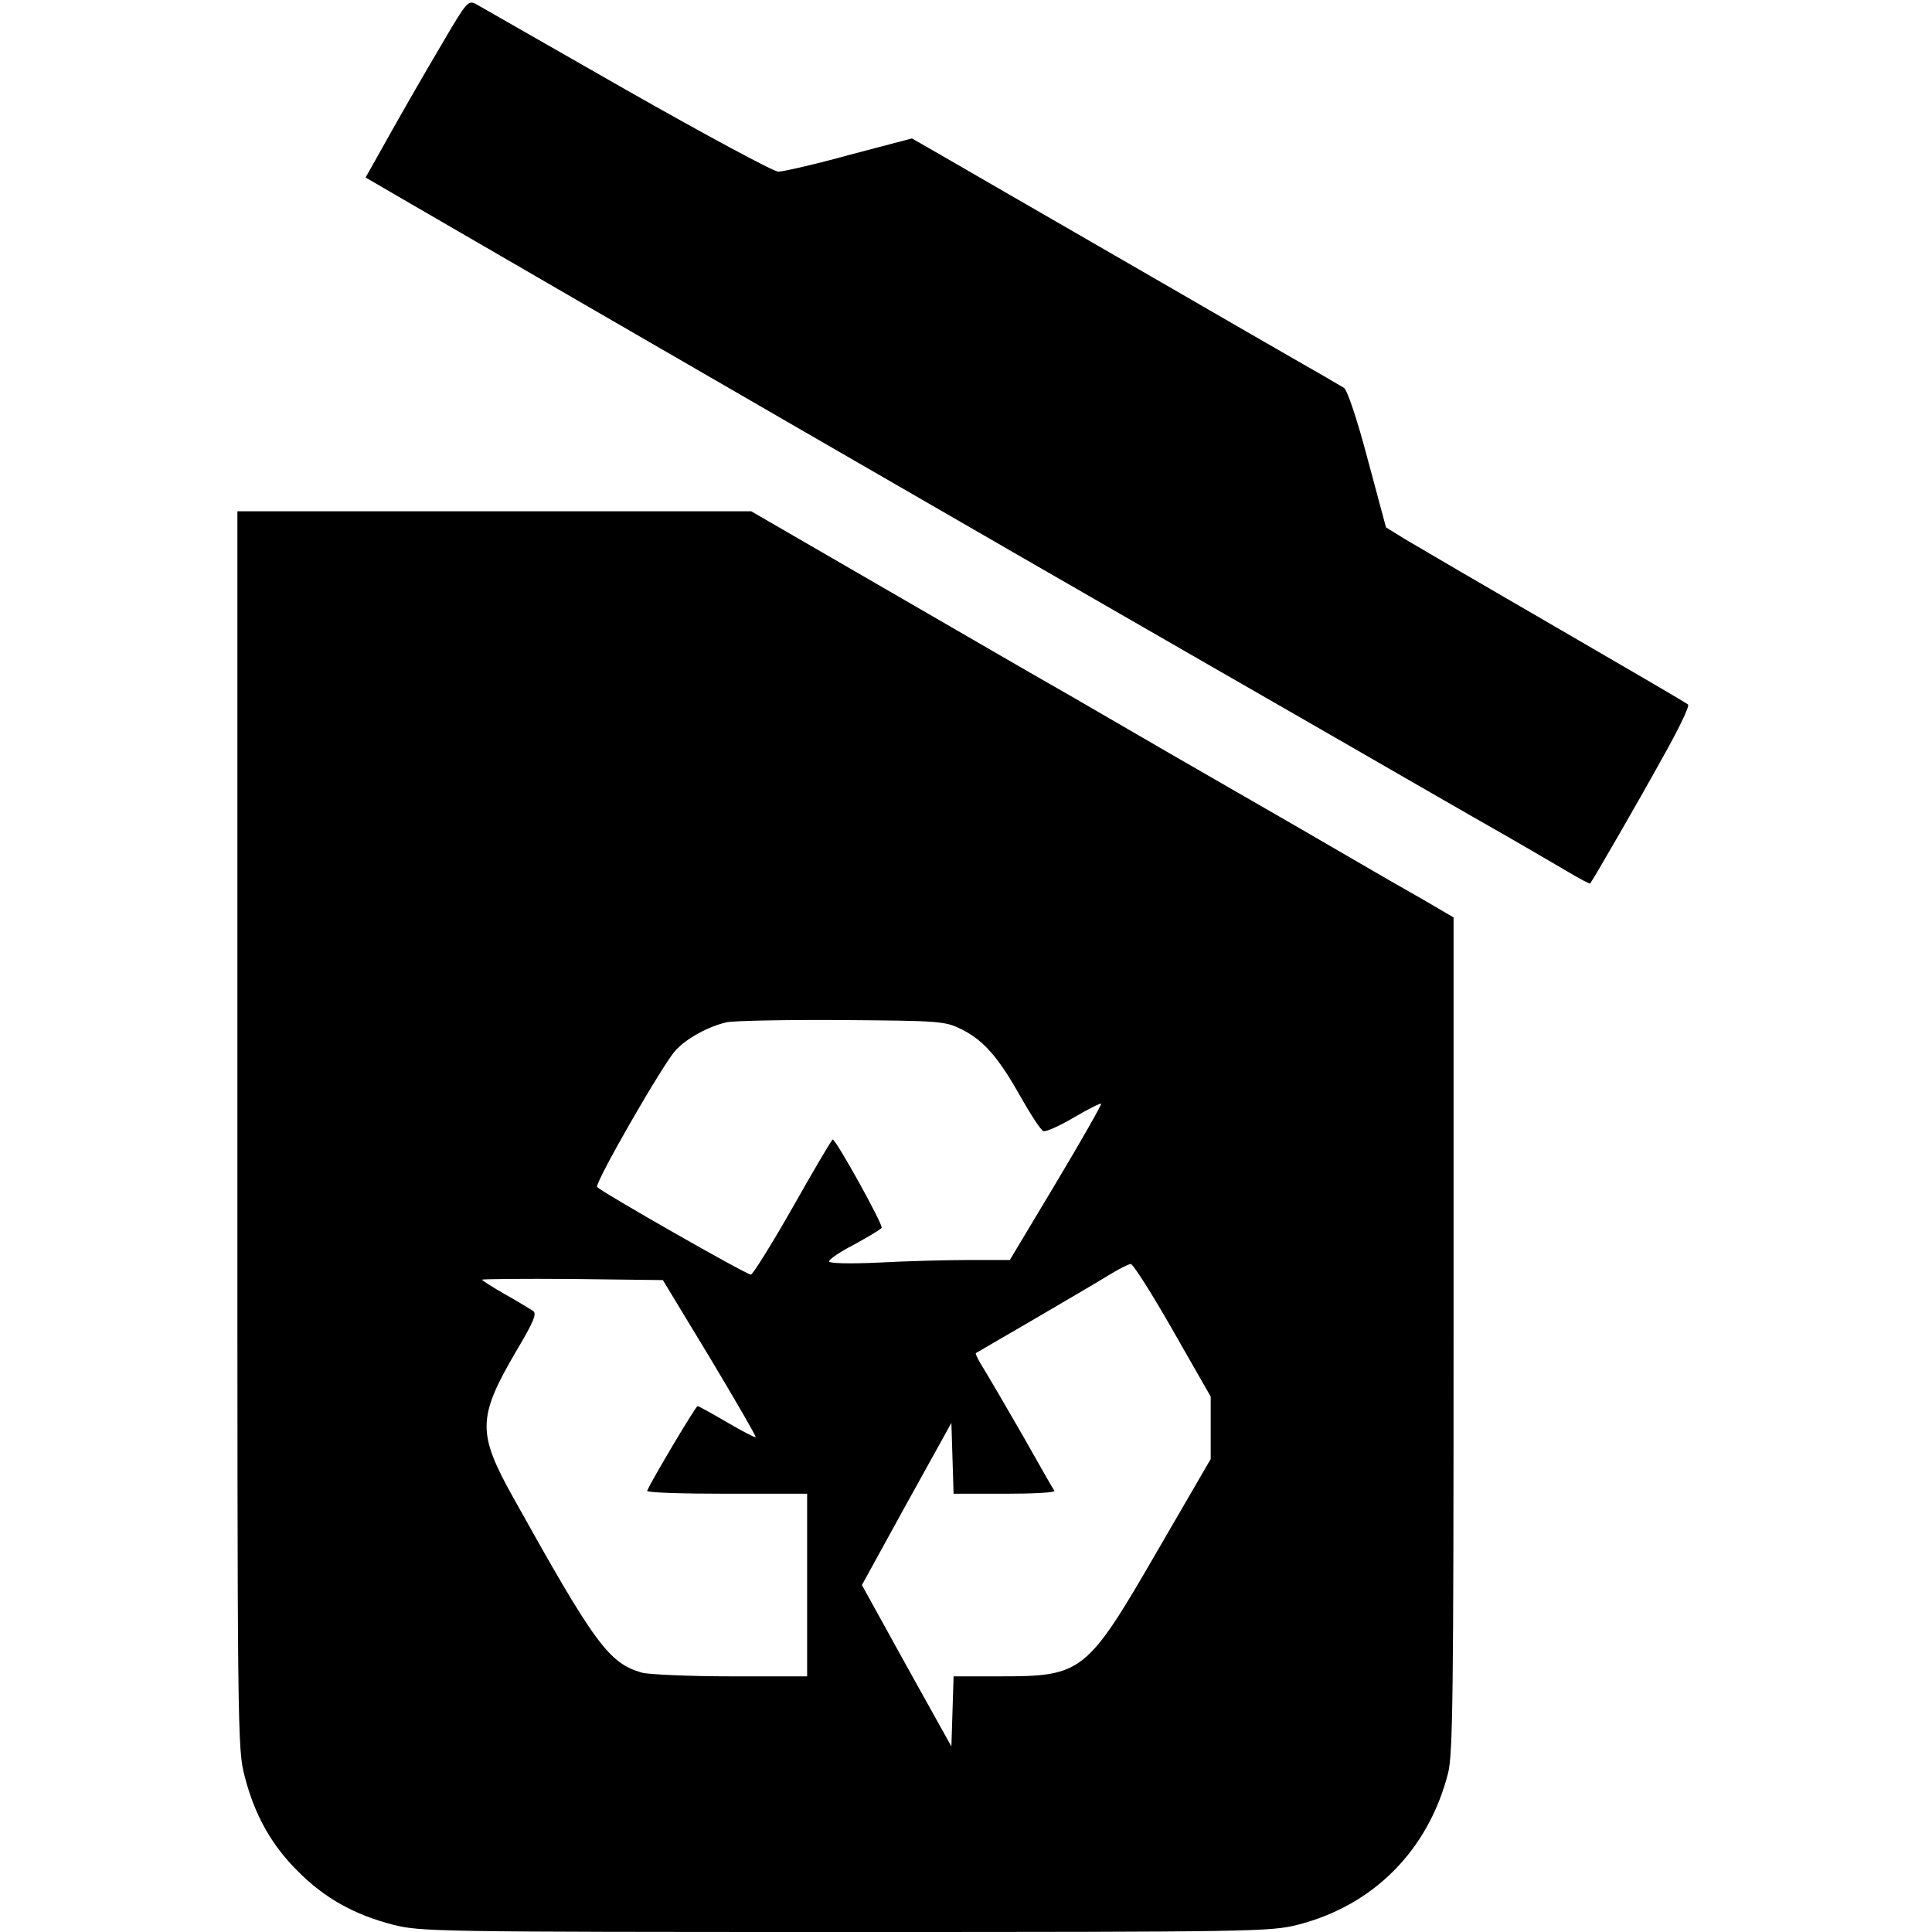
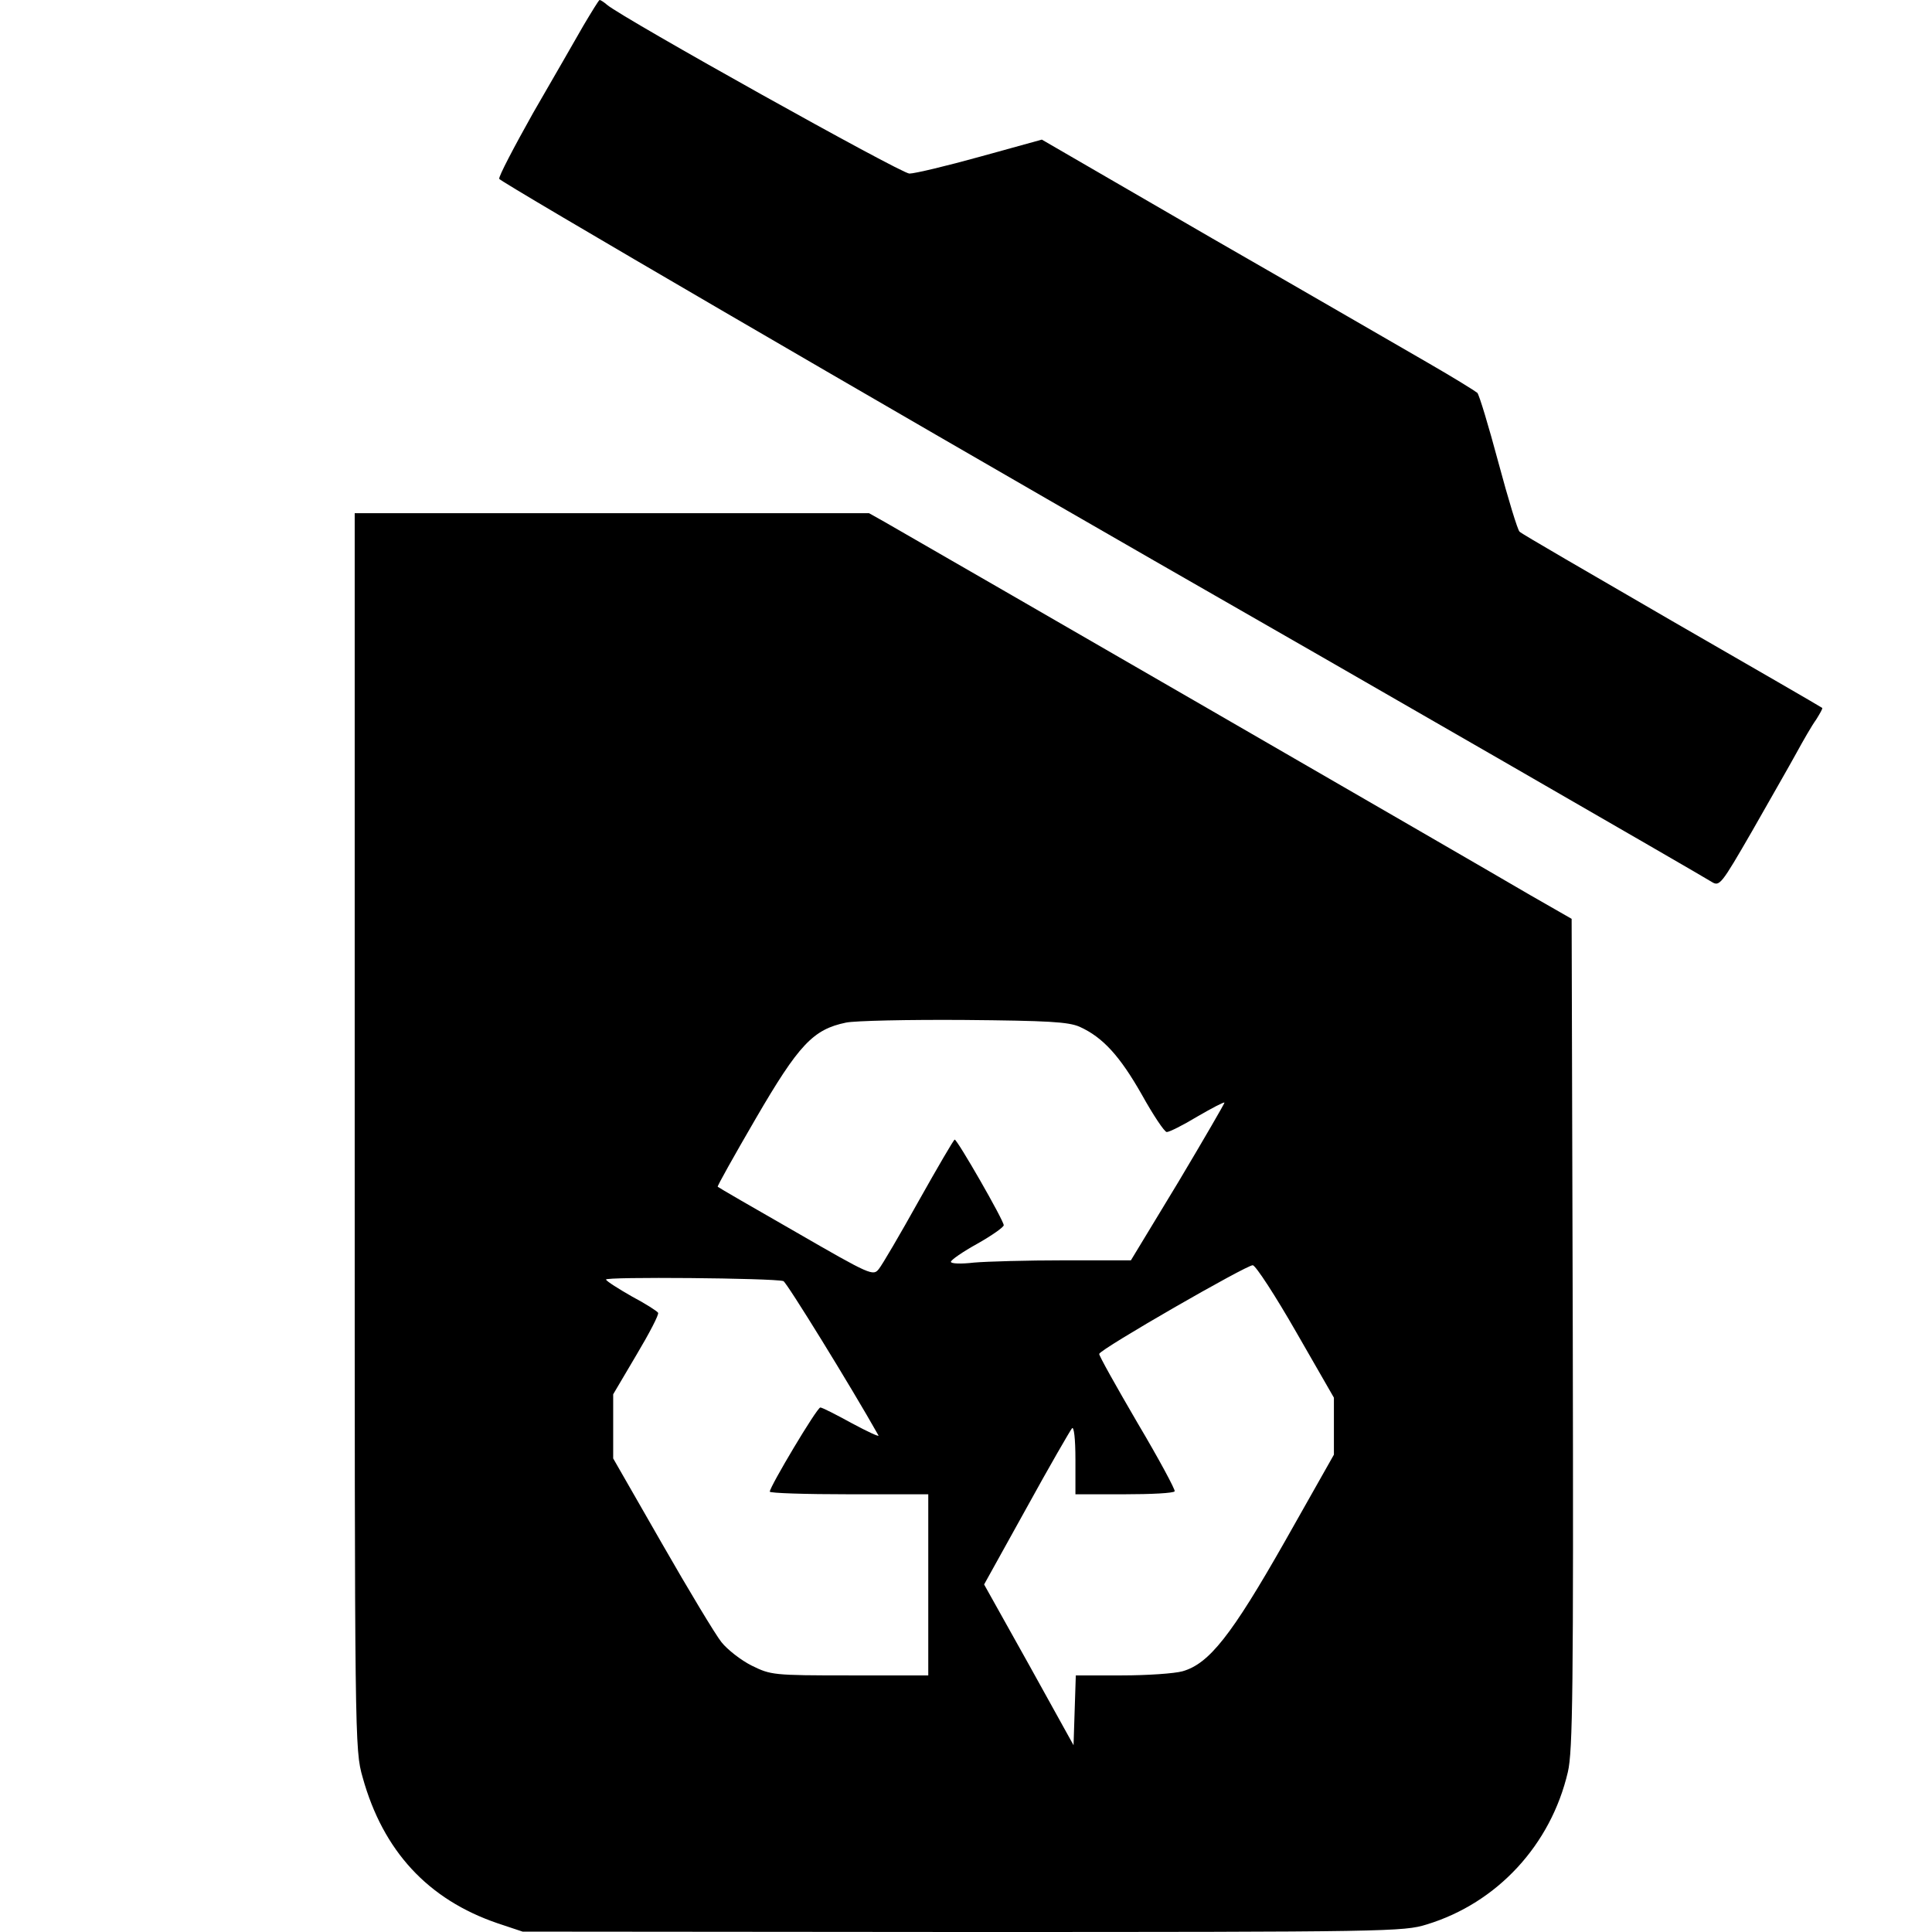
- <svg xmlns="http://www.w3.org/2000/svg" version="1" width="705.333" height="705.333" viewBox="0 0 529 529">
-   <path d="M121.2 11.7c-6.9 11.7-12.1 20.8-18 31.4l-3.1 5.5 12.2 7.1c55.1 32 166.5 96.4 217.7 125.8 15.1 8.7 33.1 19 40 23 6.9 4 21.7 12.5 33 19 11.3 6.4 23.1 13.3 26.3 15.2 3.2 1.9 6 3.4 6.1 3.2.8-1 12.9-21.9 19.8-34.4 4.3-7.6 7.5-14.2 7-14.6-.4-.4-16.7-9.9-36.2-21.2-19.5-11.3-38-22.1-41-23.9l-5.5-3.4-5-18.6c-2.9-11-5.6-19-6.5-19.6-.8-.5-8.9-5.2-18-10.4s-31.1-18-49-28.3-36.7-21.2-41.9-24.2l-9.4-5.4-17.1 4.5c-9.4 2.6-18.2 4.6-19.5 4.6-1.3 0-20-10.1-41.5-22.3-21.5-12.3-40.1-22.9-41.3-23.6-2.1-1.1-2.6-.5-9.1 10.6zM65 309.3c0 165.4 0 169.6 2 177.1 2.7 10.5 7.3 18.8 14.6 26 7.2 7.3 15.5 11.9 26 14.6 7.5 1.9 11.5 2 123.9 2s116.4-.1 123.9-2c20.7-5.3 35.7-20.4 41.1-41.5 1.3-5.1 1.5-21.4 1.5-120.1V251.2l-8.2-4.8c-4.6-2.6-13.5-7.7-19.8-11.4-6.3-3.7-20.7-12-32-18.5s-25.7-14.8-32-18.5c-6.3-3.7-17.8-10.3-25.5-14.7-7.7-4.5-27.7-16-44.4-25.7L205.7 140H65v169.3zm198.2-27.5c6.1 3 10.2 7.7 16.3 18.6 2.8 4.9 5.5 9.1 6.2 9.3.6.3 4.4-1.4 8.3-3.7 3.9-2.3 7.3-4 7.5-3.8.2.2-5.3 9.9-12.3 21.6L276.5 345h-11.1c-6.1 0-17.2.3-24.7.7-8.4.4-13.7.2-13.7-.3 0-.6 3.1-2.7 7-4.7 3.8-2.1 7.2-4.1 7.4-4.5.5-.8-12.5-24.2-13.4-24.2-.3.1-5.2 8.4-10.9 18.5-5.8 10.2-11 18.5-11.5 18.5-1.3 0-41.4-22.9-42.1-24-.7-1.1 18-33.6 21.4-37.3 3-3.4 9.2-6.7 14.1-7.8 1.9-.4 16.1-.7 31.5-.6 27 .2 28.2.3 32.7 2.5zm57.9 82.4l10.4 18.2v17.1l-14.4 24.8c-19.6 33.9-20.7 34.7-43.4 34.7h-12.6l-.3 9.6-.3 9.6-12.3-22.1L236 434l12.2-22.2 12.3-22.2.3 9.7.3 9.7h14c7.7 0 13.8-.3 13.6-.8-.3-.4-4.2-7.2-8.7-15.2-4.6-8-9.4-16.2-10.7-18.3-1.4-2.2-2.3-4-2.1-4.2.2-.1 7.3-4.3 15.8-9.2 8.5-5 17.8-10.4 20.5-12.1 2.8-1.7 5.5-3.1 6.1-3.1.6-.1 5.8 8.1 11.5 18.1zm-126.7 7.6c7 11.7 12.7 21.5 12.5 21.7-.2.2-3.8-1.7-7.9-4.1-4.1-2.4-7.7-4.4-8-4.4-.5 0-12.7 20.5-13.8 23.2-.2.5 9.6.8 21.7.8H221v50h-20.7c-11.5 0-22.5-.5-24.5-1-9.1-2.6-12.9-7.8-35.3-48-9.8-17.6-9.8-21.8.7-39.8 5-8.4 5.9-10.6 4.7-11.3-.8-.5-4.2-2.6-7.6-4.5-3.5-2-6.3-3.8-6.3-4 0-.2 11.1-.3 24.8-.2l24.7.3 12.9 21.3z" />
+ <svg xmlns="http://www.w3.org/2000/svg" version="1" width="682.667" height="682.667" viewBox="0 0 512 512">
+   <path d="M154.6 6.8c-2.1 3.7-8.1 14.1-13.3 23.1-5.1 9.1-9.2 16.9-9 17.5.4.9 100.5 59.2 173.6 101.2 51.9 29.7 145.9 83.9 147.7 85.1 2.1 1.3 2.5.8 10.7-13.4 4.6-8.1 10-17.5 11.8-20.8 1.8-3.3 4.1-7.3 5.2-8.8 1-1.6 1.8-3 1.6-3.1-.2-.2-18.2-10.6-39.9-23.1-21.7-12.6-39.9-23.1-40.3-23.6-.5-.4-3-8.6-5.6-18.3-2.6-9.7-5.1-18-5.6-18.5-.6-.5-6.4-4.1-13-7.9-6.6-3.8-32.3-18.7-57.2-33L276.1 37l-16.3 4.5c-9 2.5-17.4 4.5-18.8 4.5-2.2 0-75.8-41.1-80.1-44.7-.8-.7-1.7-1.3-2-1.3-.2 0-2.1 3.1-4.3 6.8zM94 299.8c0 162.5 0 163.8 2.1 171.2 5.4 19.5 17.3 32.4 35.8 38.7l6.6 2.2 116.6.1c113.2 0 116.9-.1 123-2 18.7-5.7 32.9-21.1 37.4-40.4 1.3-5.5 1.5-22 1.3-116.3l-.3-109.8-11-6.3c-15.5-9.1-154.7-89.5-171.1-98.9l-4.1-2.3H94v163.8zm192.1-27.7c6.2 2.8 10.7 7.8 16.5 18 3 5.4 6 9.9 6.6 9.9.7 0 4.3-1.8 8.1-4.1 3.8-2.2 7-3.9 7.2-3.7.1.1-5.4 9.6-12.2 21L299.7 334H282c-9.7 0-20.5.3-23.9.6-3.4.4-6.1.3-6.1-.2s3.2-2.7 7-4.8c3.9-2.2 7-4.4 7-4.9 0-1.3-12.3-22.7-13-22.7-.3.1-4.5 7.3-9.5 16.2-4.9 8.8-9.7 17-10.6 18.1-1.5 1.9-2.1 1.7-22-9.8-11.2-6.4-20.5-11.8-20.7-12-.2-.1 4.4-8.3 10.1-18.1 11.4-19.6 15.2-23.6 23.9-25.4 2.4-.5 16.5-.8 31.3-.7 22.3.2 27.6.5 30.6 1.8zm57.4 80.9l10 17.4v15.1l-13 23c-14.2 25-20.1 32.4-27.1 34.4-2.1.6-9.4 1.1-16.1 1.1h-12.2l-.3 9.2-.3 9.3-11.8-21.3-11.9-21.3 11.2-20.2c6.1-11.1 11.6-20.6 12.1-21.2.5-.5.9 2.7.9 8.3v9.2h12.9c7.2 0 13.2-.3 13.4-.8.2-.4-4.2-8.6-9.9-18.2-5.6-9.6-10.2-17.8-10.1-18.2.3-1.3 39.1-23.6 40.7-23.5.8.1 6 8.1 11.5 17.7zm-135.9-13.5c.8.2 18 28.1 25.2 40.9.3.5-2.9-1-7-3.2-4.2-2.3-7.9-4.2-8.4-4.2-.9 0-13.4 21-13.4 22.3 0 .4 9.5.7 21 .7h21v48h-20.8c-20.4 0-20.9-.1-26-2.6-2.8-1.4-6.4-4.2-8-6.2-1.6-2-8.7-13.8-15.8-26.2l-12.9-22.5v-17l6.2-10.5c3.4-5.7 6-10.7 5.7-11.1-.2-.4-3.3-2.4-6.9-4.3-3.5-2-6.7-4-6.9-4.5-.5-.8 44.3-.4 47 .4z" />
</svg>
